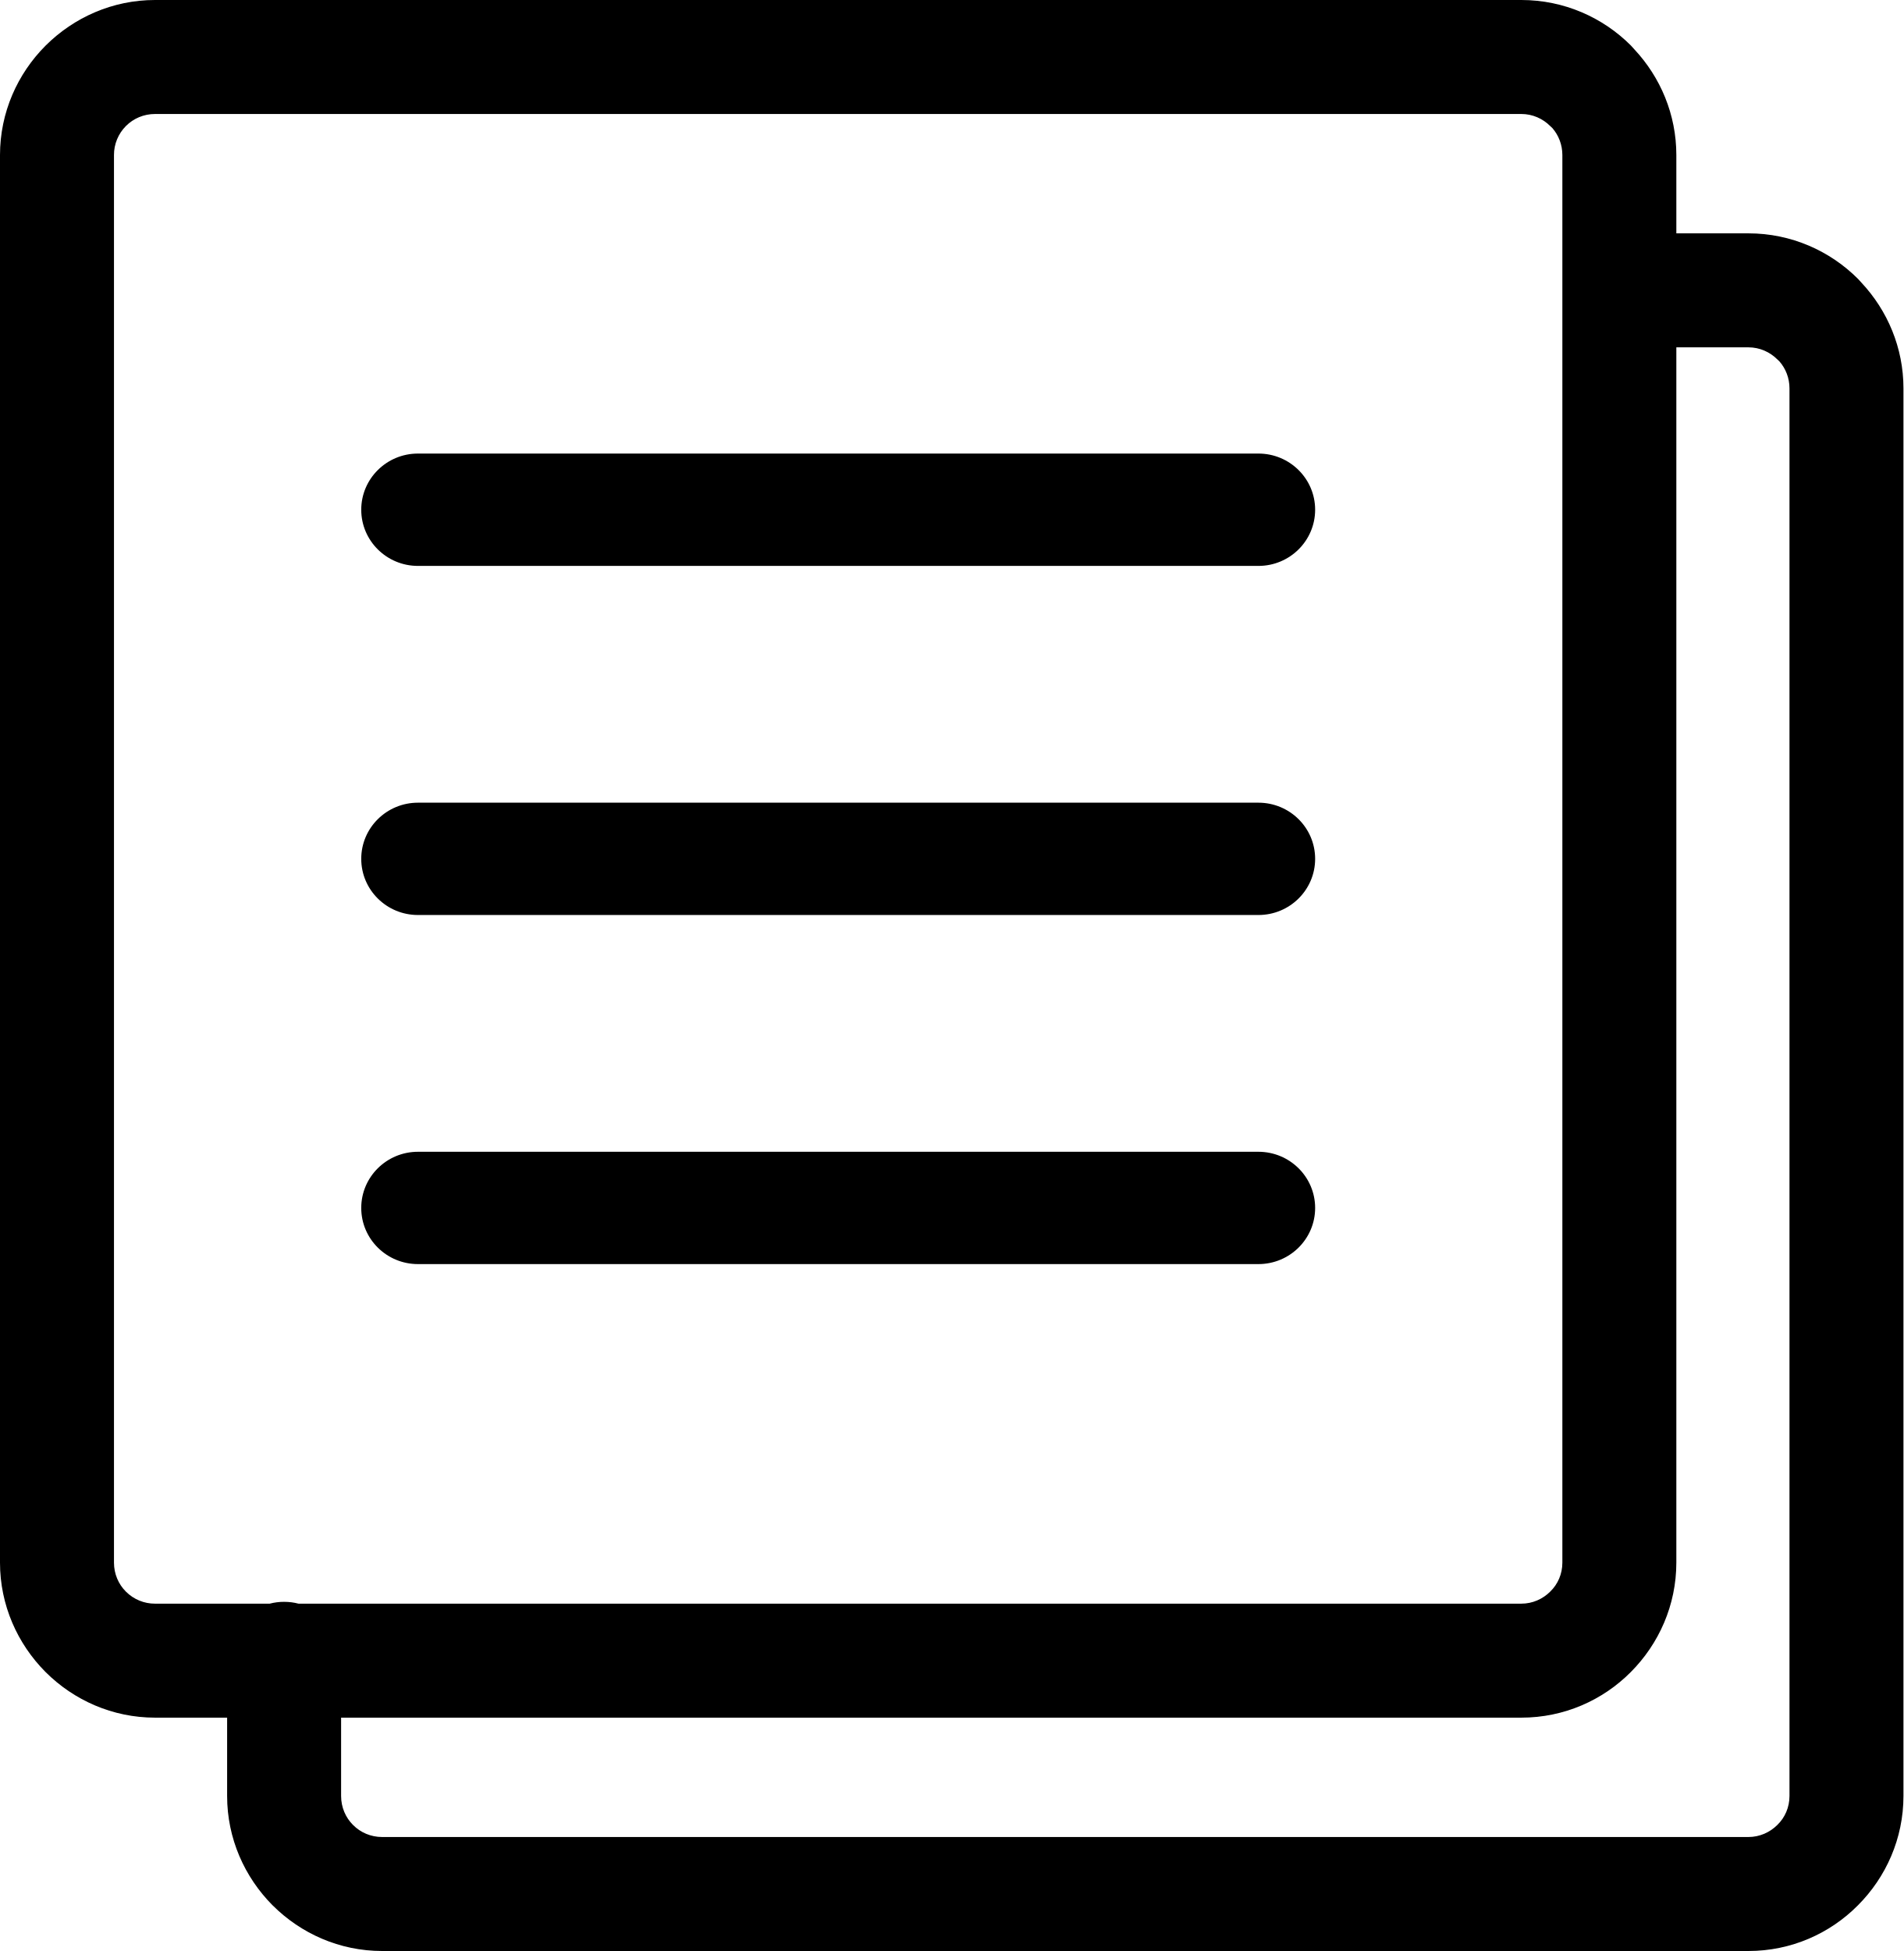
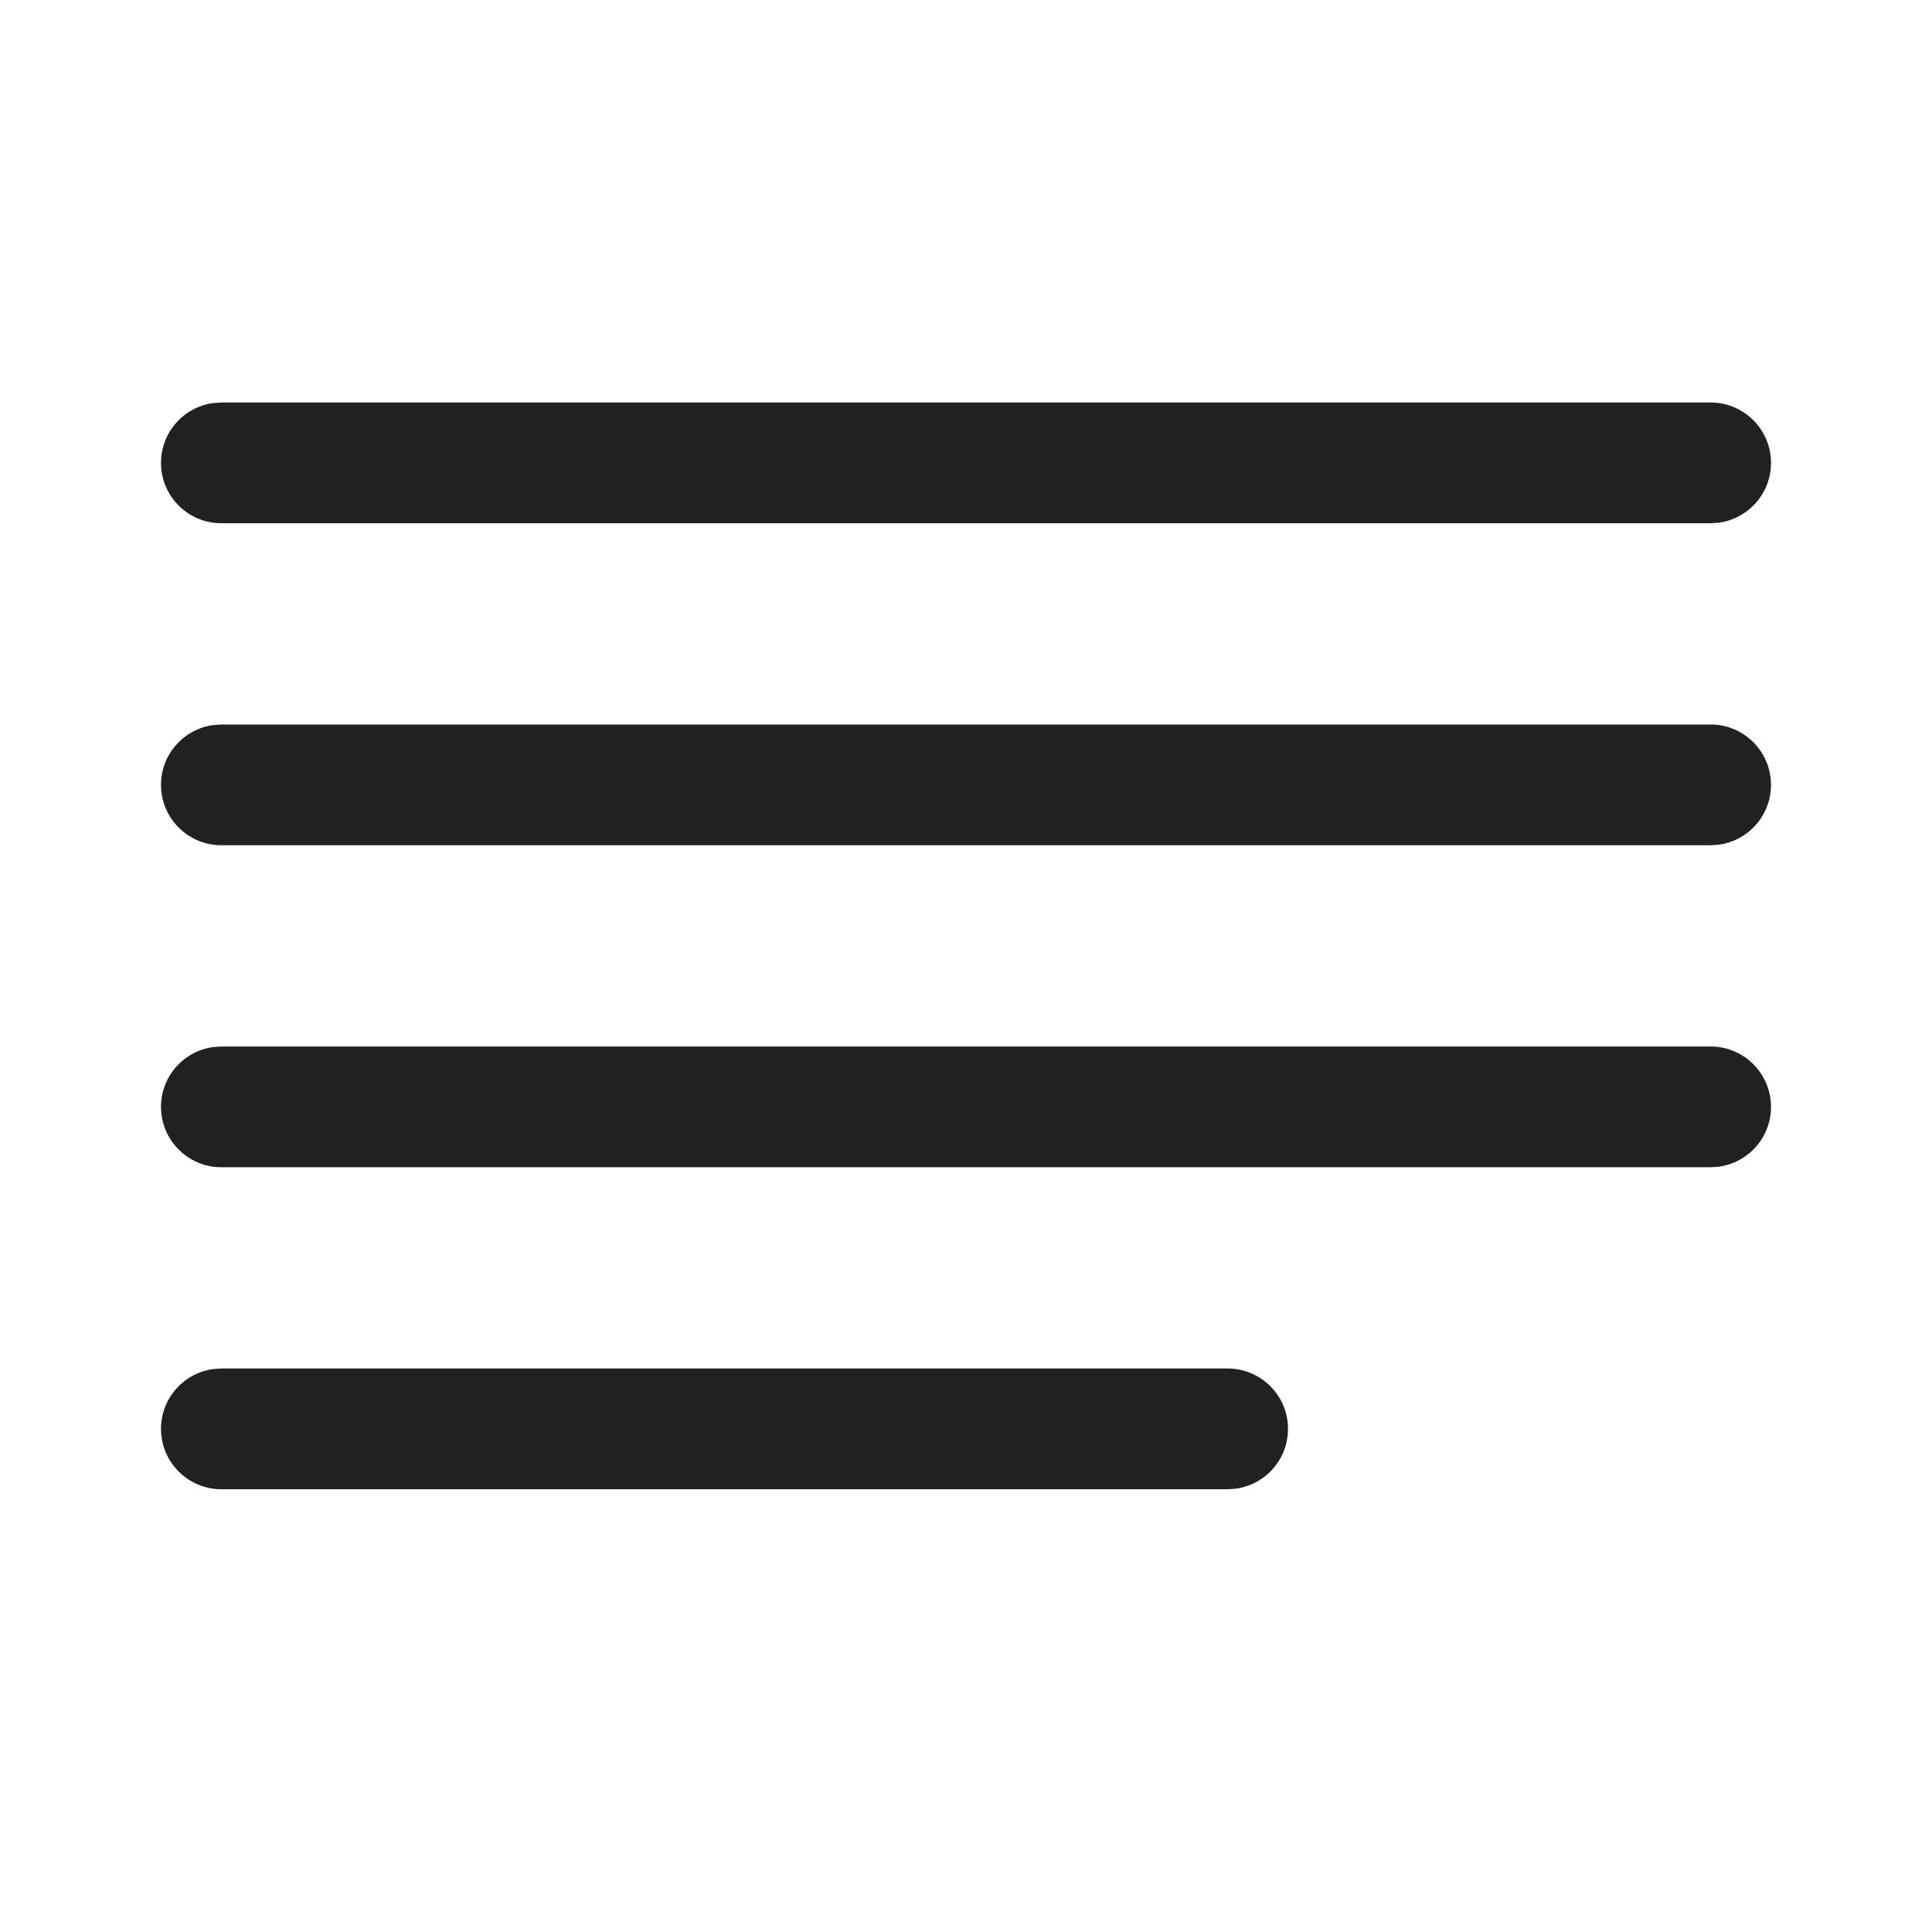
- <svg xmlns="http://www.w3.org/2000/svg" shape-rendering="geometricPrecision" text-rendering="geometricPrecision" image-rendering="optimizeQuality" fill-rule="evenodd" clip-rule="evenodd" viewBox="0 0 500 512.44">
-   <path fill-rule="nonzero" d="M330.56 302.52c8.23 0 14.9 6.61 14.9 14.75 0 8.15-6.67 14.75-14.9 14.75H109.79c-8.23 0-14.9-6.6-14.9-14.75 0-8.14 6.67-14.75 14.9-14.75h220.77zM440.34 61.29h18.94c11.21 0 21.4 4.58 28.77 11.95l.95 1.04c6.81 7.3 11 17.06 11 27.73v369.71c0 11.17-4.59 21.35-11.98 28.74-7.34 7.4-17.53 11.98-28.74 11.98H100.37c-11.15 0-21.32-4.58-28.71-11.95l-.06-.05c-7.38-7.43-11.94-17.58-11.94-28.72v-20.57H40.72c-11.15 0-21.32-4.58-28.71-11.94l-.06-.06C4.57 431.73 0 421.57 0 410.44V40.72C0 29.57 4.58 19.4 11.95 12.01l.06-.06C19.43 4.57 29.58 0 40.72 0h358.91c11.21 0 21.4 4.58 28.77 11.95l.94 1.04c6.81 7.3 11 17.06 11 27.73v20.57zM70.84 421.21a14.8 14.8 0 0 1 3.79-.48c1.31 0 2.57.16 3.78.48h321.22c2.94 0 5.64-1.22 7.59-3.18 1.98-1.91 3.18-4.61 3.18-7.59V40.72c0-2.73-1-5.21-2.63-7.09l-.55-.51c-1.95-1.96-4.65-3.18-7.59-3.18H40.72c-2.98 0-5.68 1.2-7.6 3.12l-.06.06a10.712 10.712 0 0 0-3.12 7.6v369.72c0 2.98 1.2 5.68 3.12 7.59l.06.06a10.73 10.73 0 0 0 7.6 3.12h30.12zm18.76 29.94v20.57c0 2.99 1.2 5.69 3.12 7.6l.06.06c1.91 1.92 4.61 3.12 7.59 3.12h358.91c2.94 0 5.64-1.22 7.6-3.18 1.98-1.91 3.18-4.61 3.18-7.6V102.01c0-2.73-1-5.21-2.64-7.09l-.54-.51c-1.96-1.96-4.66-3.18-7.6-3.18h-18.94v319.21c0 11.16-4.59 21.34-11.97 28.74-7.34 7.39-17.53 11.97-28.74 11.97H89.6zm240.96-332.02c8.23 0 14.9 6.61 14.9 14.75 0 8.15-6.67 14.76-14.9 14.76H109.79c-8.23 0-14.9-6.61-14.9-14.76 0-8.14 6.67-14.75 14.9-14.75h220.77zm0 91.7c8.23 0 14.9 6.6 14.9 14.75s-6.67 14.75-14.9 14.75H109.79c-8.23 0-14.9-6.6-14.9-14.75s6.67-14.75 14.9-14.75h220.77z" />
+ <svg xmlns="http://www.w3.org/2000/svg" width="800px" height="800px" viewBox="0 0 24 24" version="1.1">
+   <g id="🔍-System-Icons" stroke="none" stroke-width="1" fill="none" fill-rule="evenodd">
+     <g id="ic_fluent_text_description_24_regular" fill="#212121" fill-rule="nonzero">
+       <path d="M2.75,17 L15.25,17 C15.664,17 16,17.336 16,17.75 C16,18.13 15.718,18.443 15.352,18.493 L15.25,18.5 L2.75,18.5 C2.336,18.5 2,18.164 2,17.75 C2,17.37 2.282,17.057 2.648,17.007 L2.75,17 L15.25,17 L2.75,17 Z M2.75,13 L21.25,13 C21.664,13 22,13.336 22,13.75 C22,14.13 21.718,14.443 21.352,14.493 L21.25,14.5 L2.75,14.5 C2.336,14.5 2,14.164 2,13.75 C2,13.37 2.282,13.057 2.648,13.007 L2.75,13 L21.25,13 L2.75,13 Z M2.75,9 L21.25,9 C21.664,9 22,9.336 22,9.75 C22,10.13 21.718,10.443 21.352,10.493 L21.25,10.5 L2.75,10.5 C2.336,10.5 2,10.164 2,9.75 C2,9.37 2.282,9.057 2.648,9.007 L2.75,9 L21.25,9 L2.75,9 Z M2.75,5 L21.25,5 C21.664,5 22,5.336 22,5.75 C22,6.13 21.718,6.443 21.352,6.493 L21.25,6.5 L2.75,6.5 C2.336,6.5 2,6.164 2,5.75 C2,5.37 2.282,5.057 2.648,5.007 L2.75,5 L21.25,5 L2.75,5 Z" id="🎨-Color">
+ 
+ </path>
+     </g>
+   </g>
</svg>
